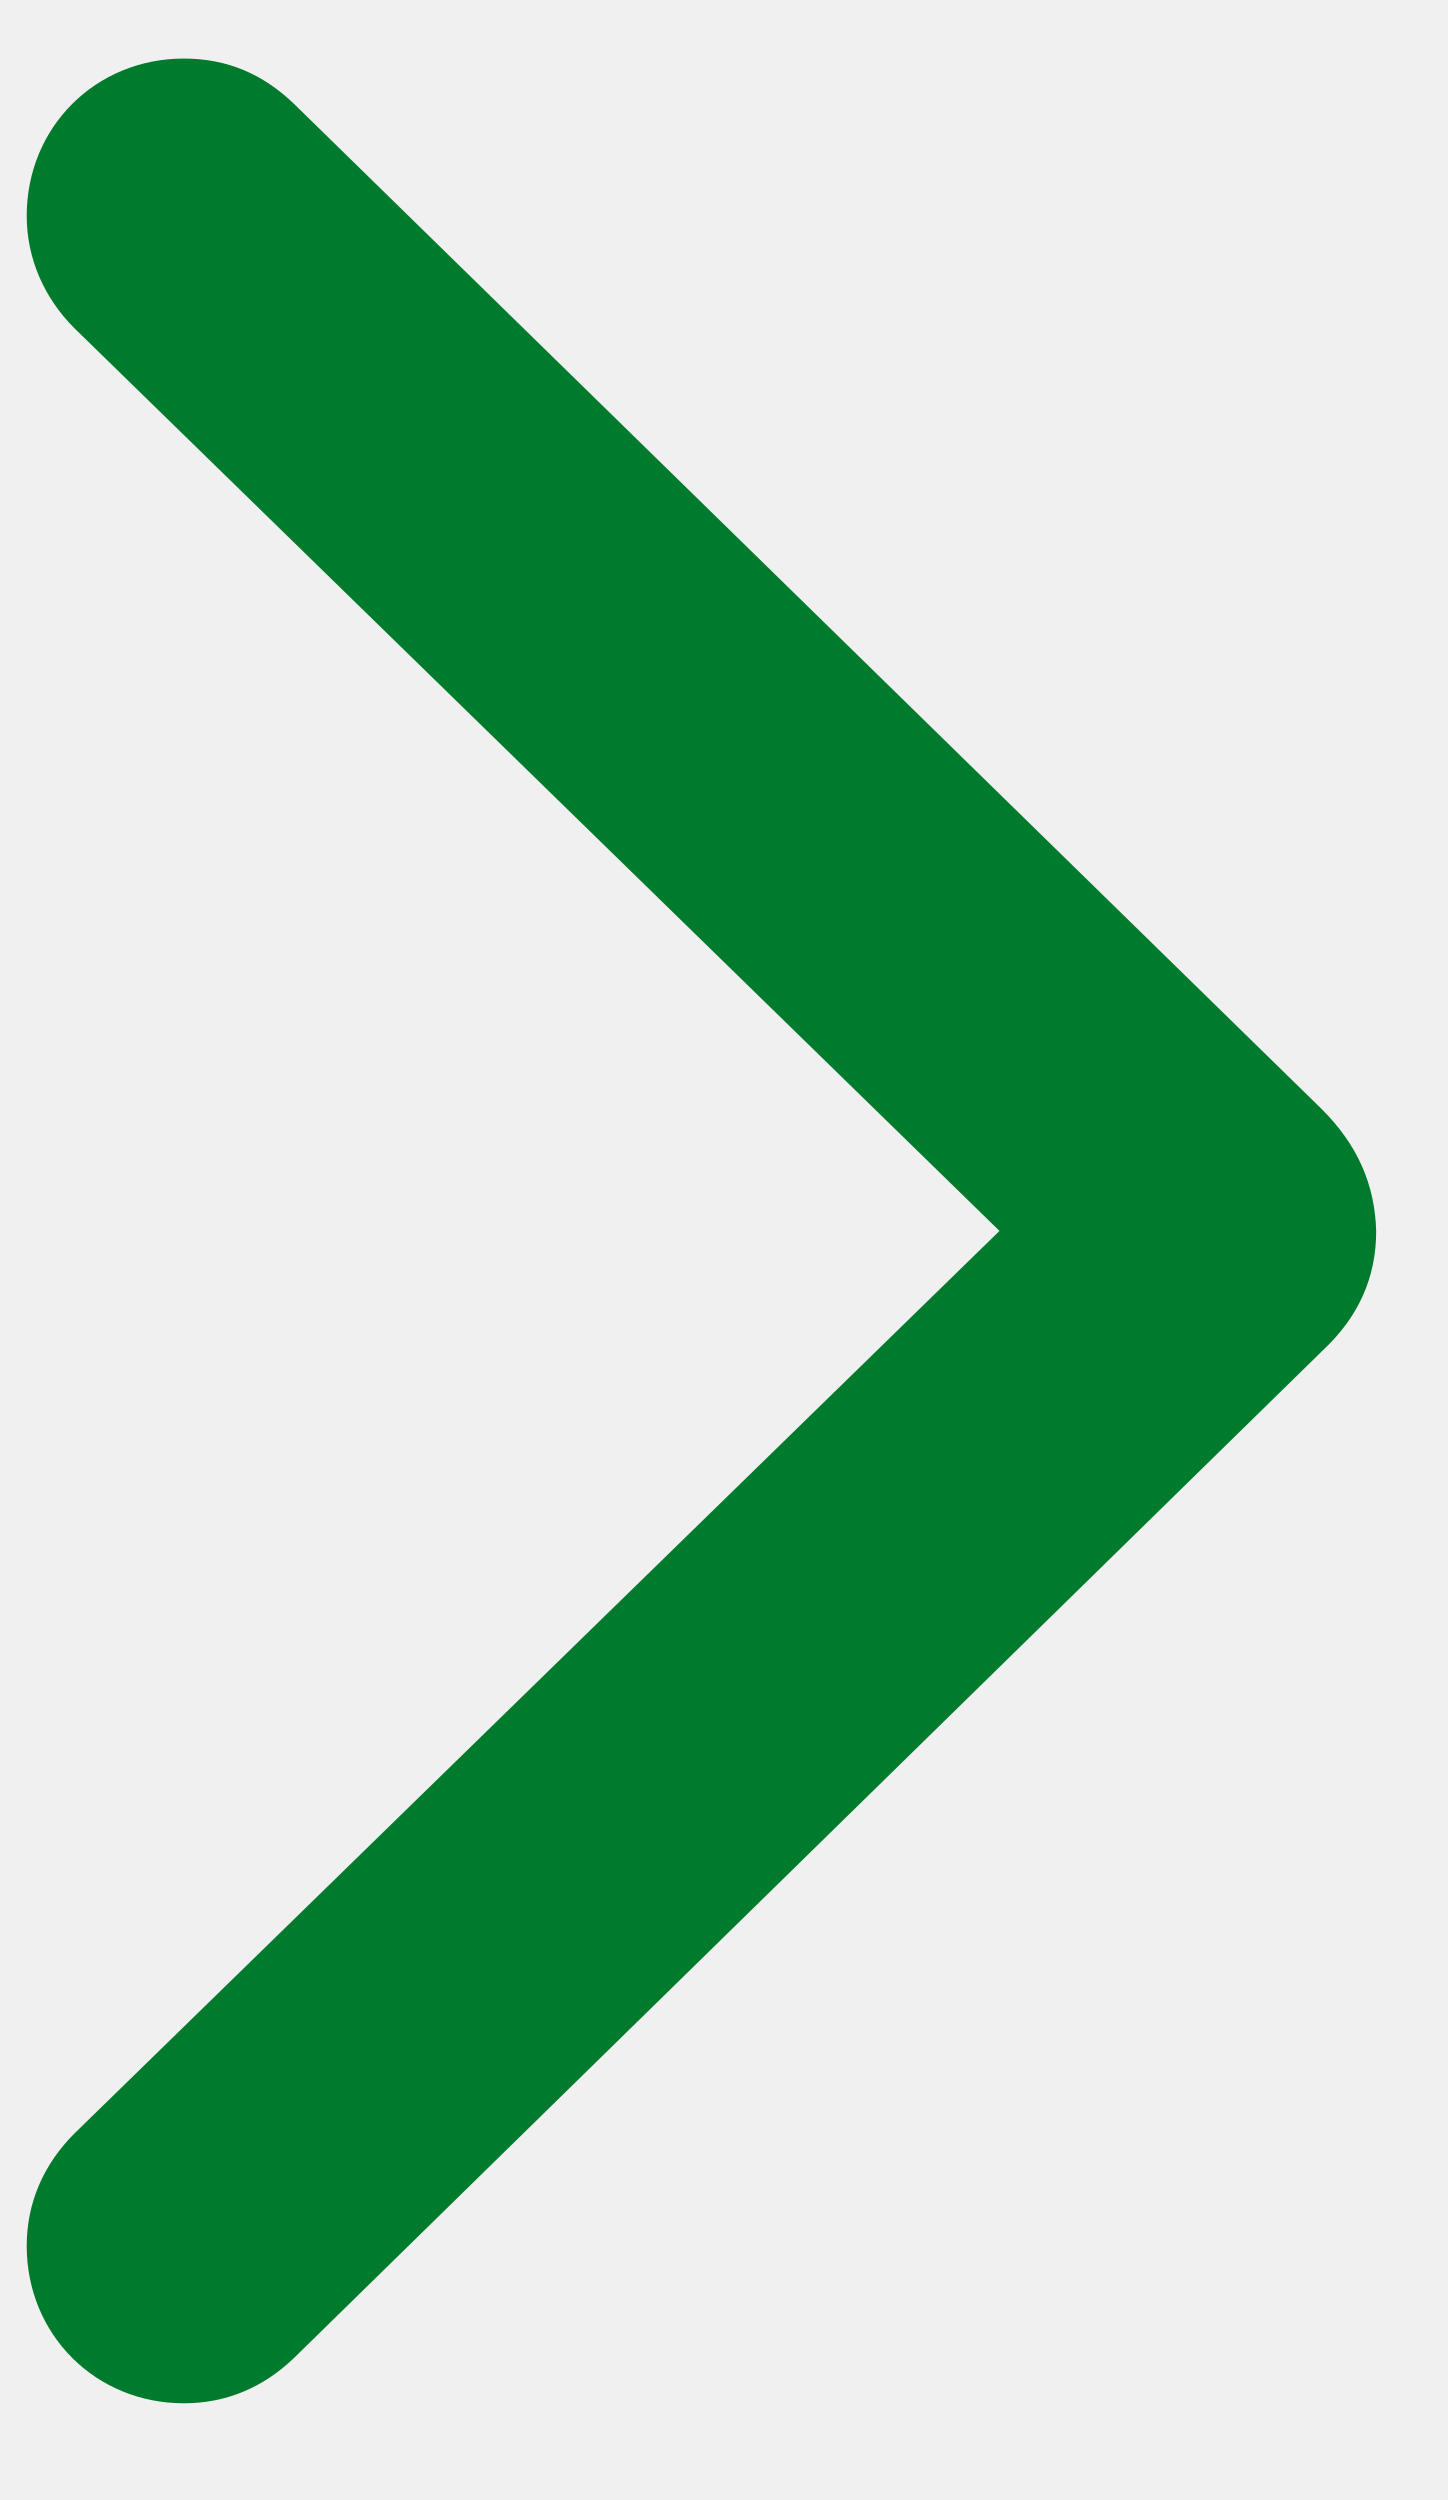
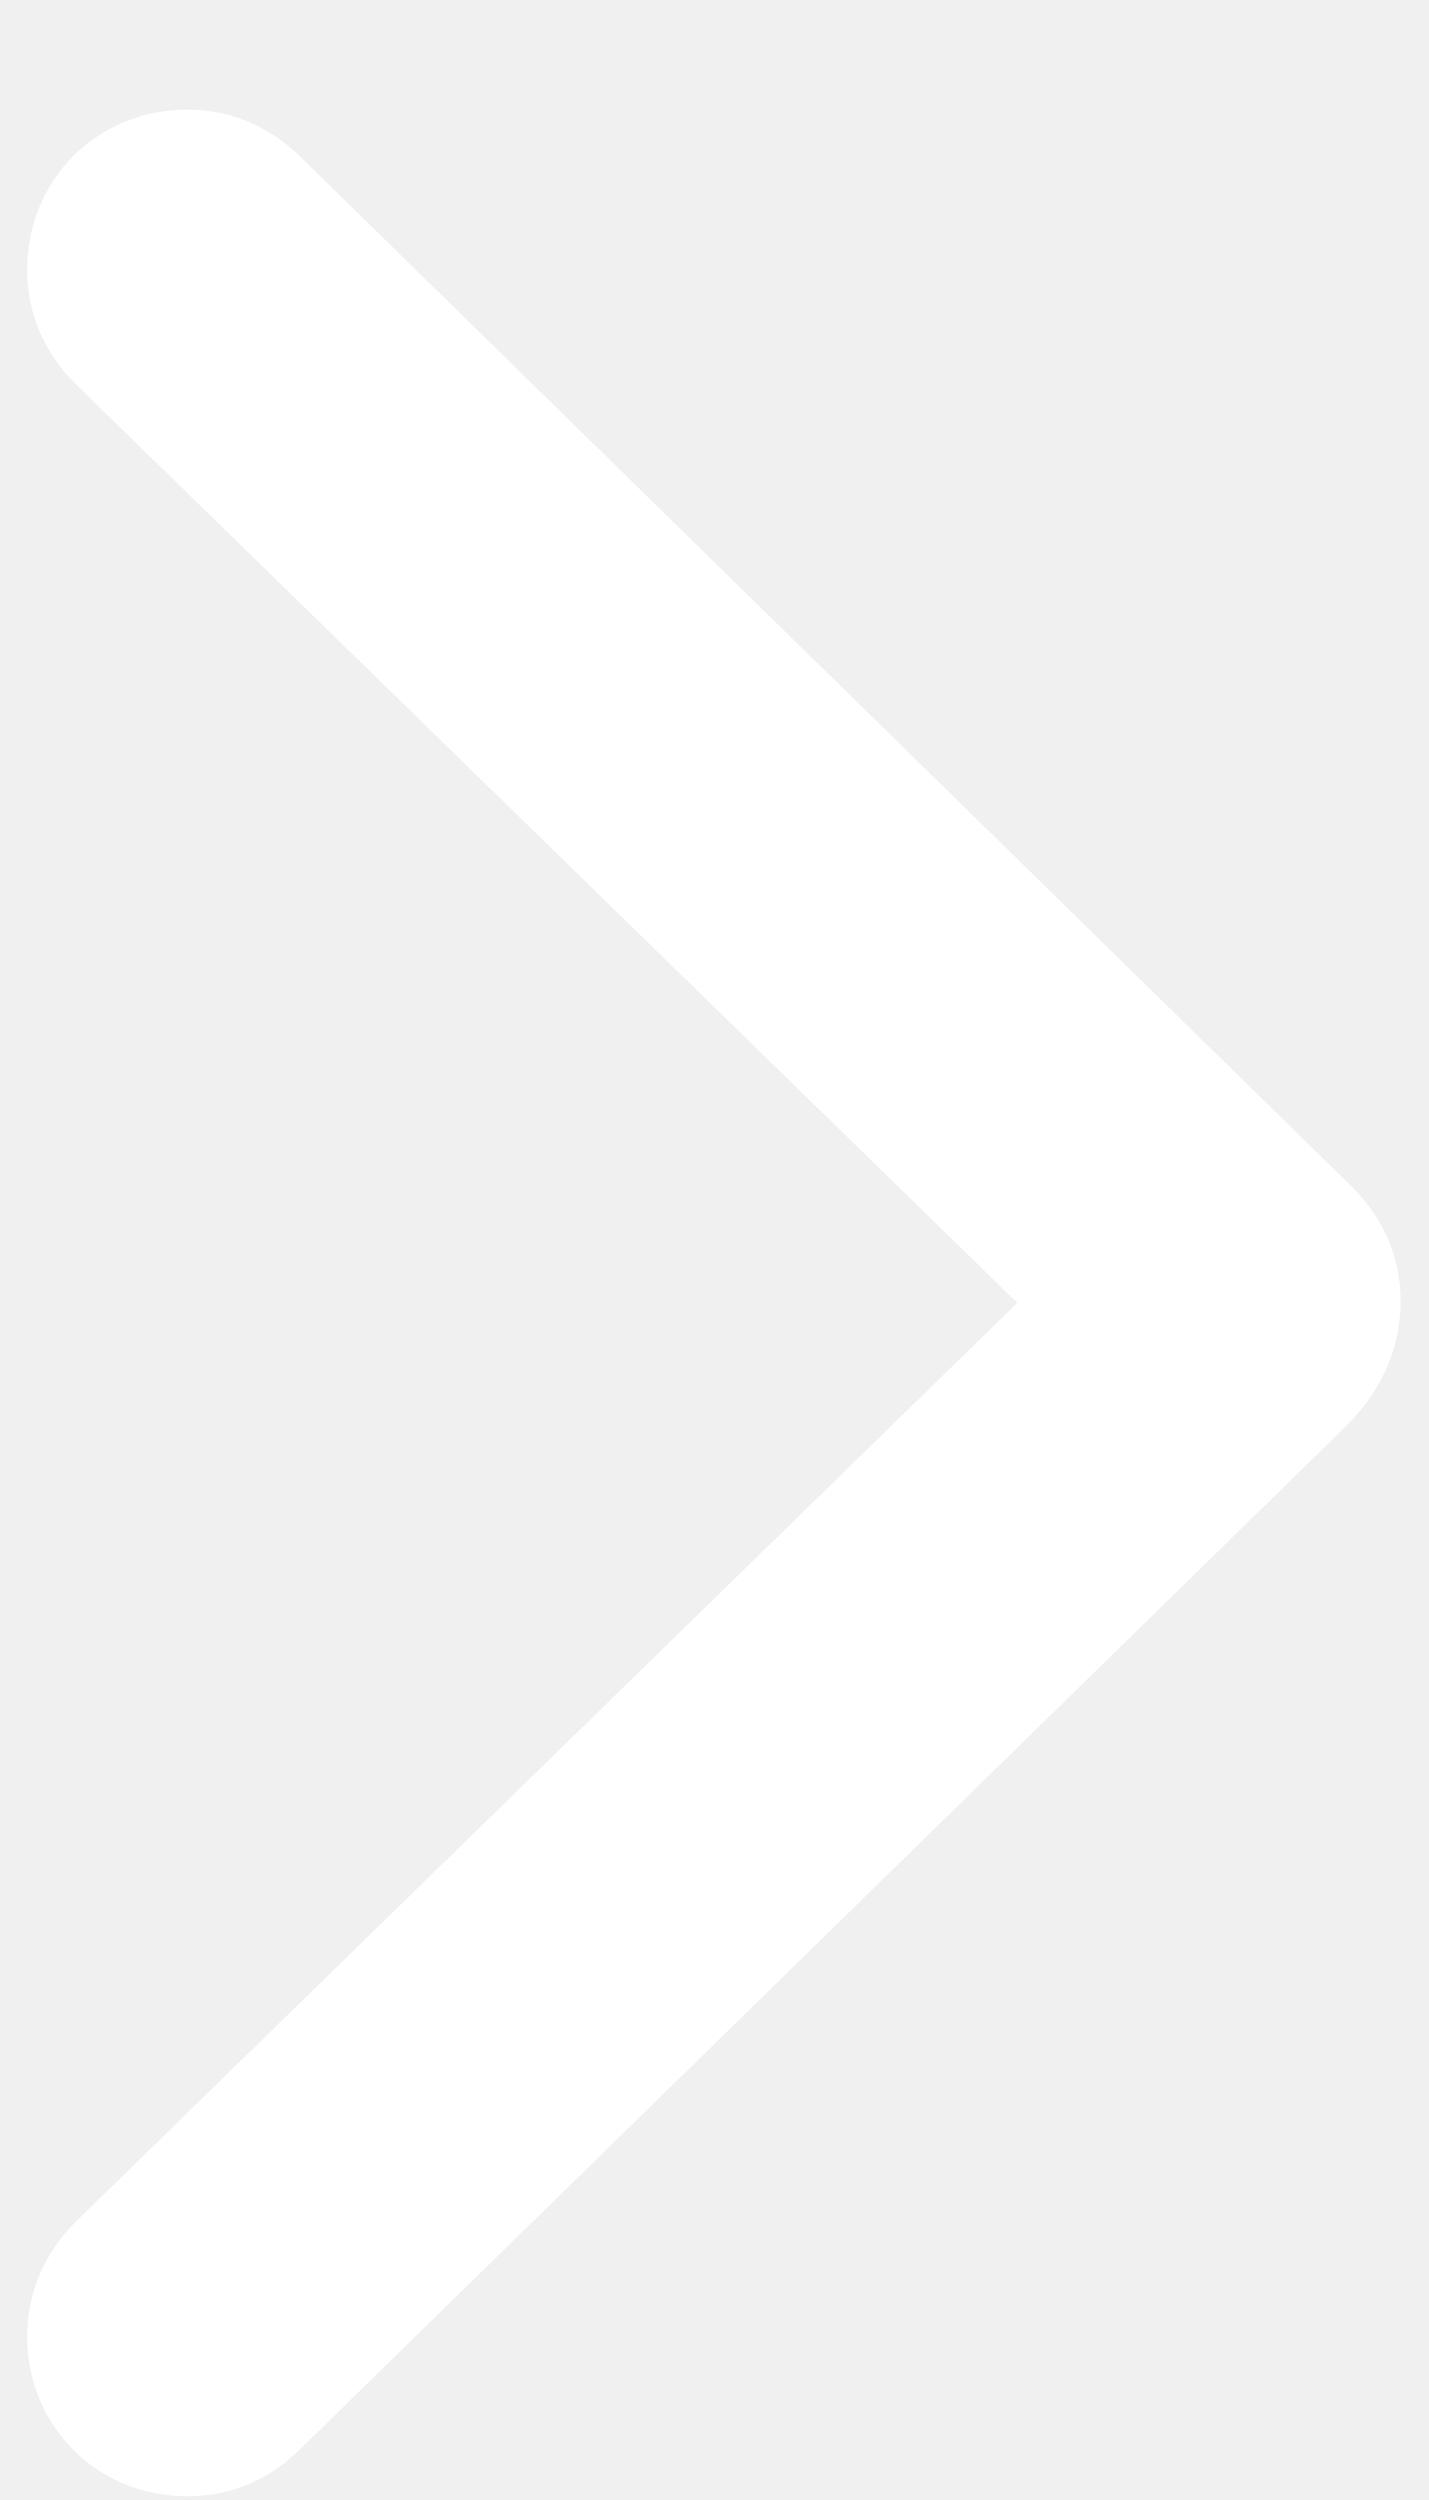
- <svg xmlns="http://www.w3.org/2000/svg" width="11" height="19" viewBox="0 0 11 19" fill="none">
-   <path d="M10.459 9.355C10.449 9.003 10.318 8.702 10.047 8.431L2.232 0.787C2.001 0.566 1.73 0.445 1.398 0.445C0.725 0.445 0.203 0.968 0.203 1.641C0.203 1.962 0.334 2.263 0.565 2.494L7.596 9.355L0.565 16.215C0.334 16.446 0.203 16.738 0.203 17.069C0.203 17.742 0.725 18.265 1.398 18.265C1.72 18.265 2.001 18.144 2.232 17.923L10.047 10.269C10.328 10.008 10.459 9.706 10.459 9.355Z" fill="#007B2D" />
+ <svg xmlns="http://www.w3.org/2000/svg" width="8" height="14" viewBox="0 0 8 14" fill="none">
+   <path d="M7.844 7.296C7.837 7.56 7.739 7.786 7.535 7.989L1.674 13.722C1.501 13.888 1.297 13.979 1.049 13.979C0.544 13.979 0.152 13.587 0.152 13.082C0.152 12.841 0.25 12.615 0.424 12.442L5.697 7.296L0.424 2.151C0.25 1.978 0.152 1.759 0.152 1.511C0.152 1.006 0.544 0.614 1.049 0.614C1.29 0.614 1.501 0.705 1.674 0.87L7.535 6.611C7.746 6.807 7.844 7.033 7.844 7.296Z" fill="white" />
</svg>
